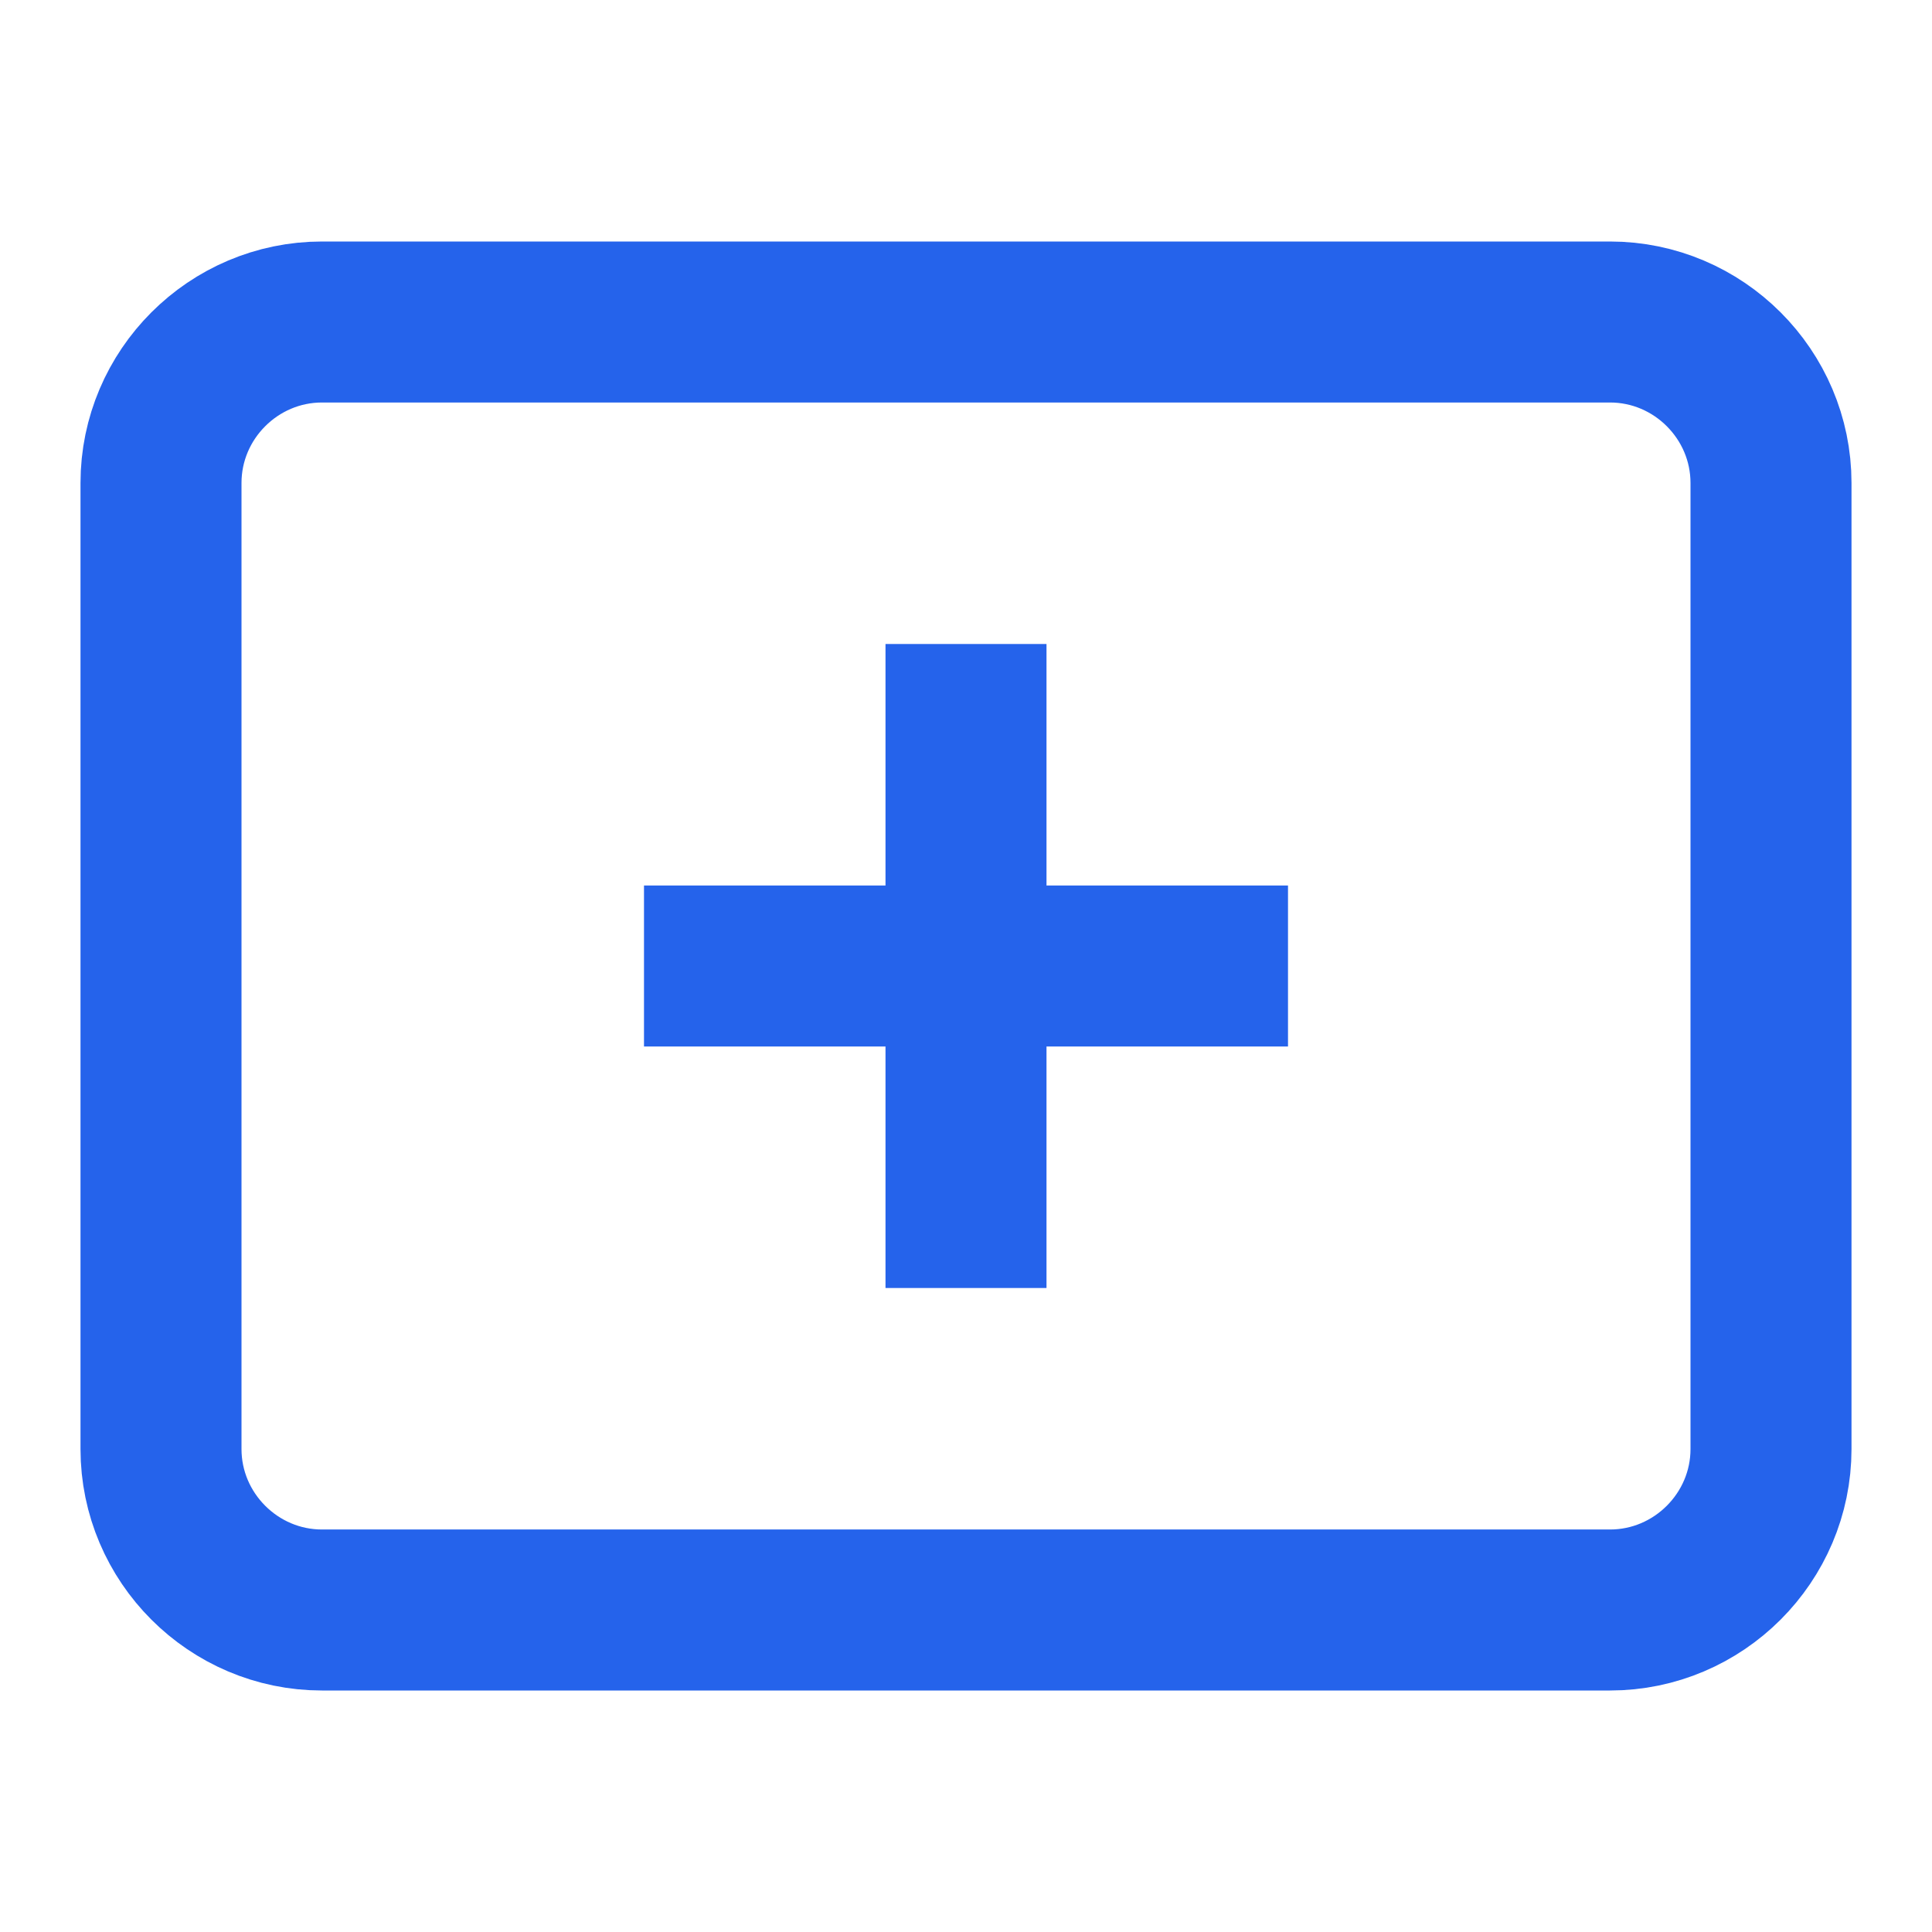
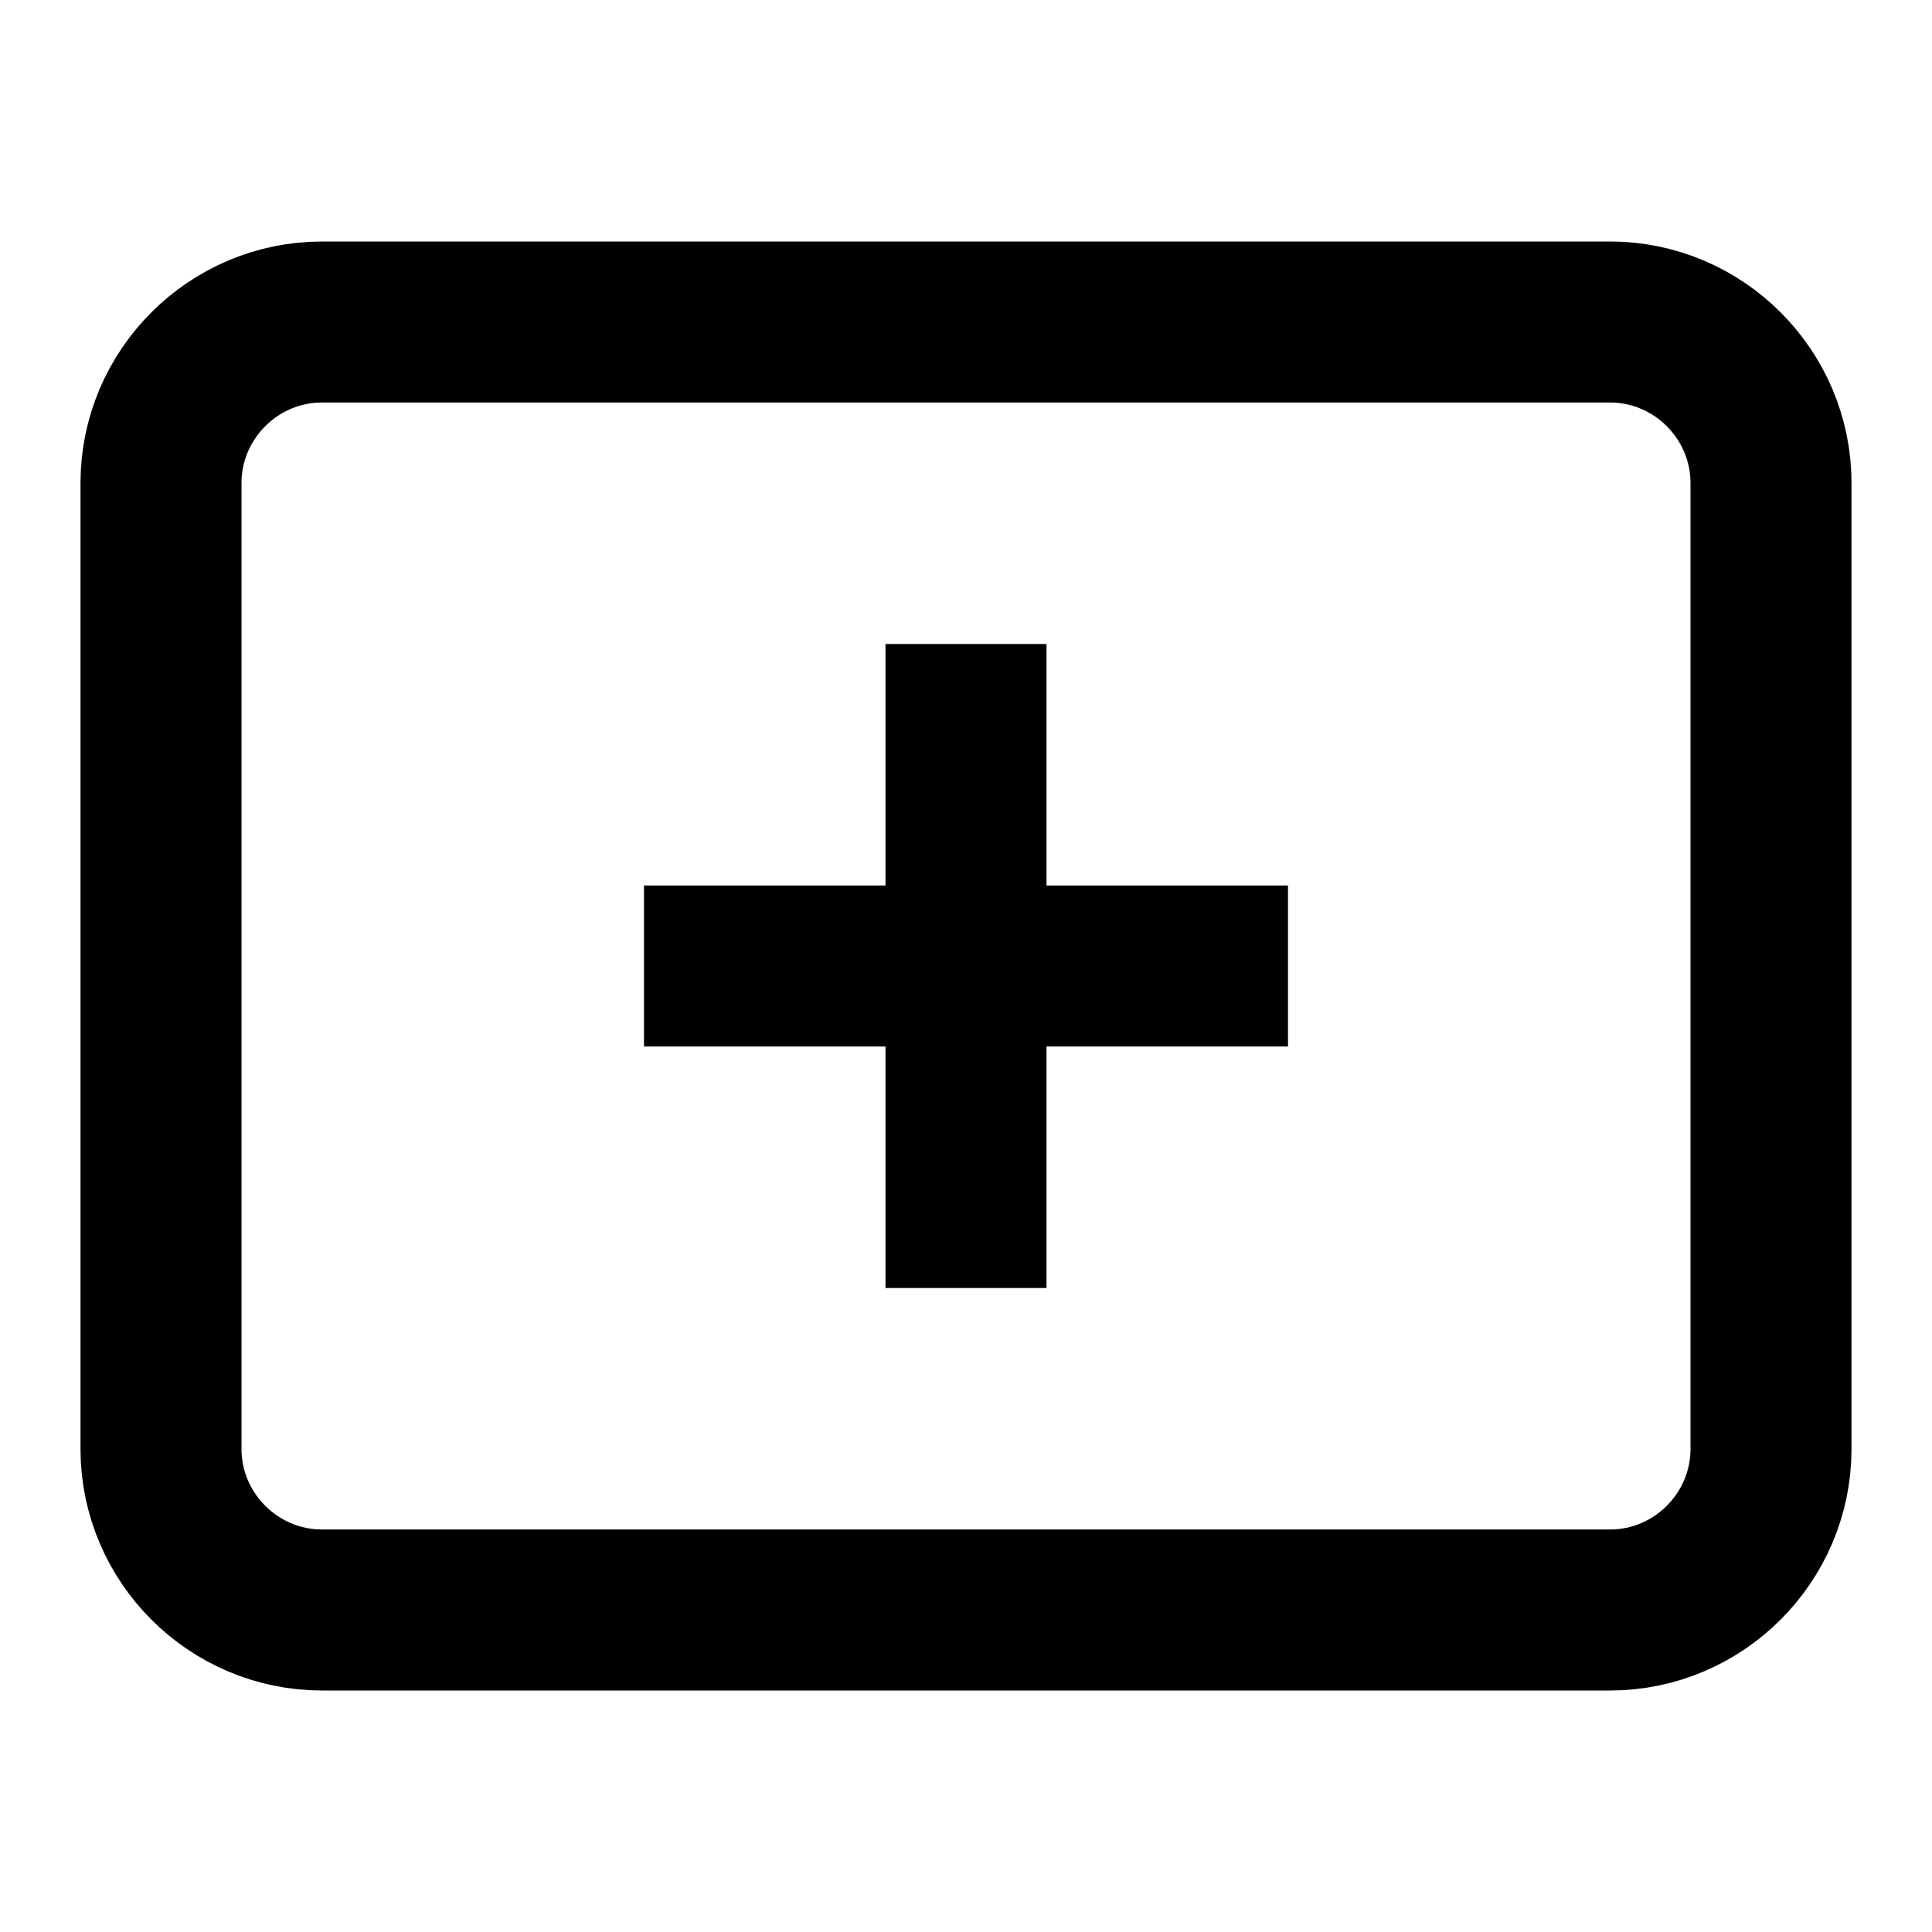
- <svg xmlns="http://www.w3.org/2000/svg" width="32" height="32" viewBox="0 0 24 24" fill="none">
-   <path d="M4 4h16c1.1 0 2 .9 2 2v12c0 1.1-.9 2-2 2H4c-1.1 0-2-.9-2-2V6c0-1.1.9-2 2-2z" stroke="#2563eb" stroke-width="2" />
-   <path d="M12 8v8M8 12h8" stroke="#2563eb" stroke-width="2" />
+ <svg class="logo-icon" width="32" height="32" viewBox="0 0 24 24" fill="none" stroke="currentColor" stroke-width="2">
+   <path d="M4 4h16c1.1 0 2 .9 2 2v12c0 1.1-.9 2-2 2H4c-1.1 0-2-.9-2-2V6c0-1.1.9-2 2-2z" />
+   <path d="M12 8v8" />
+   <path d="M8 12h8" />
</svg>
